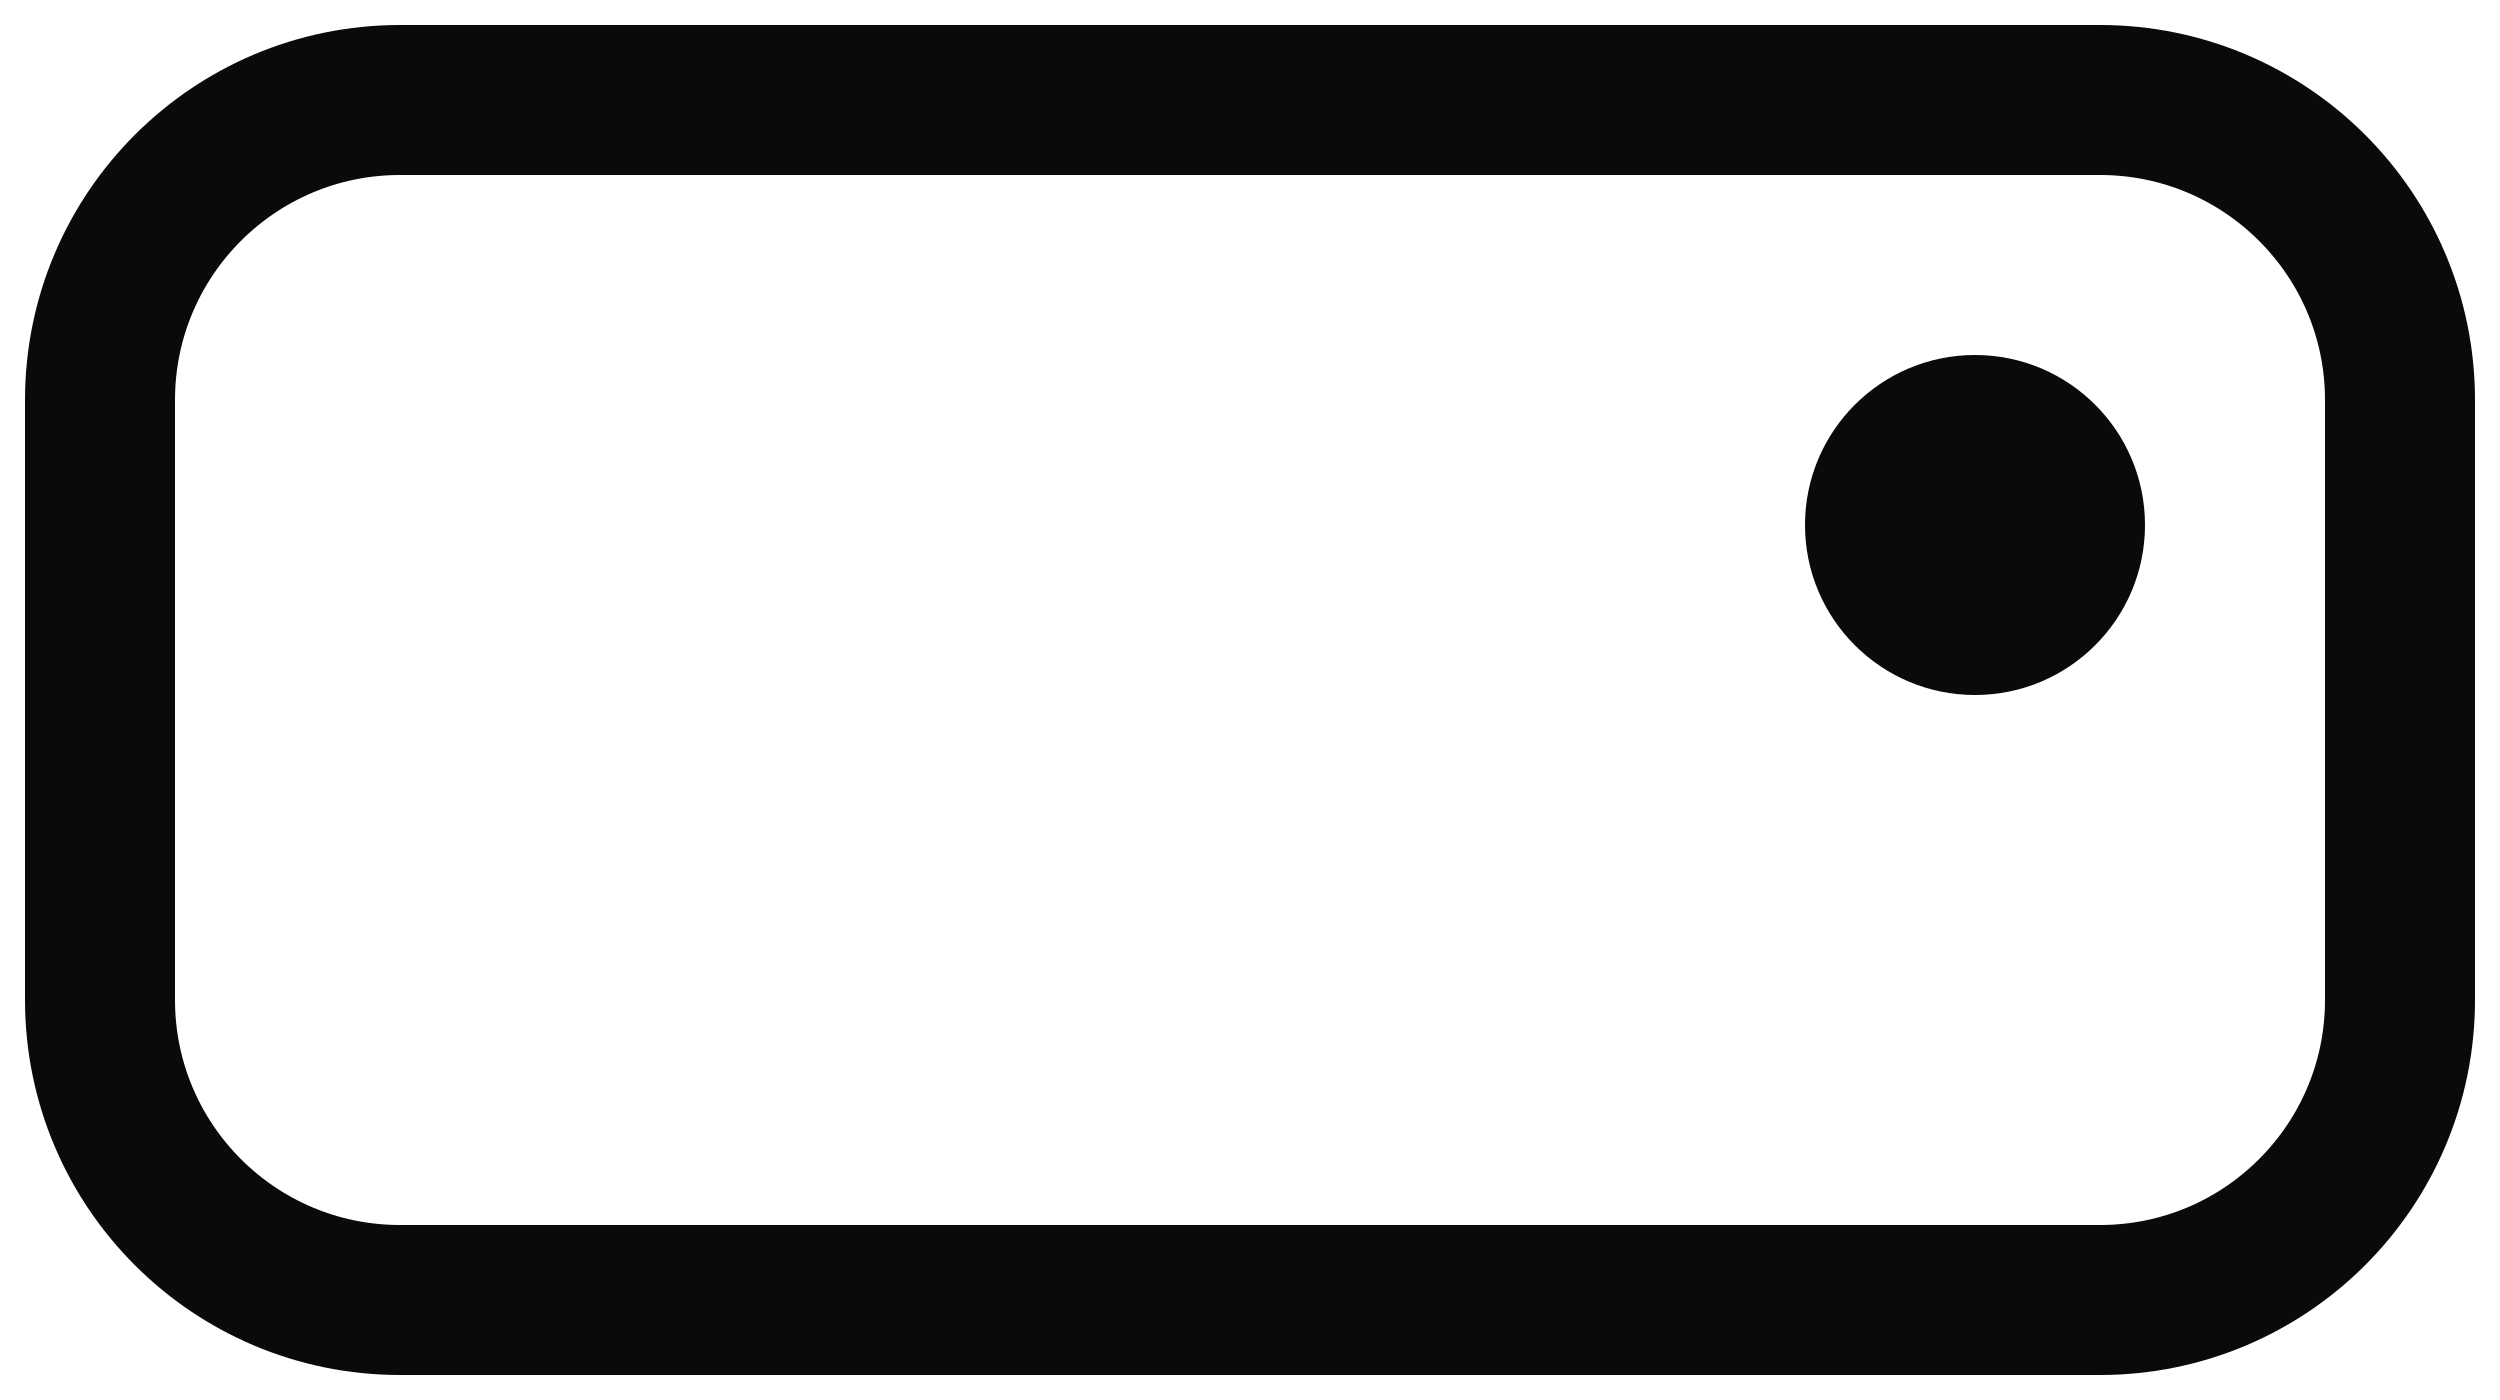
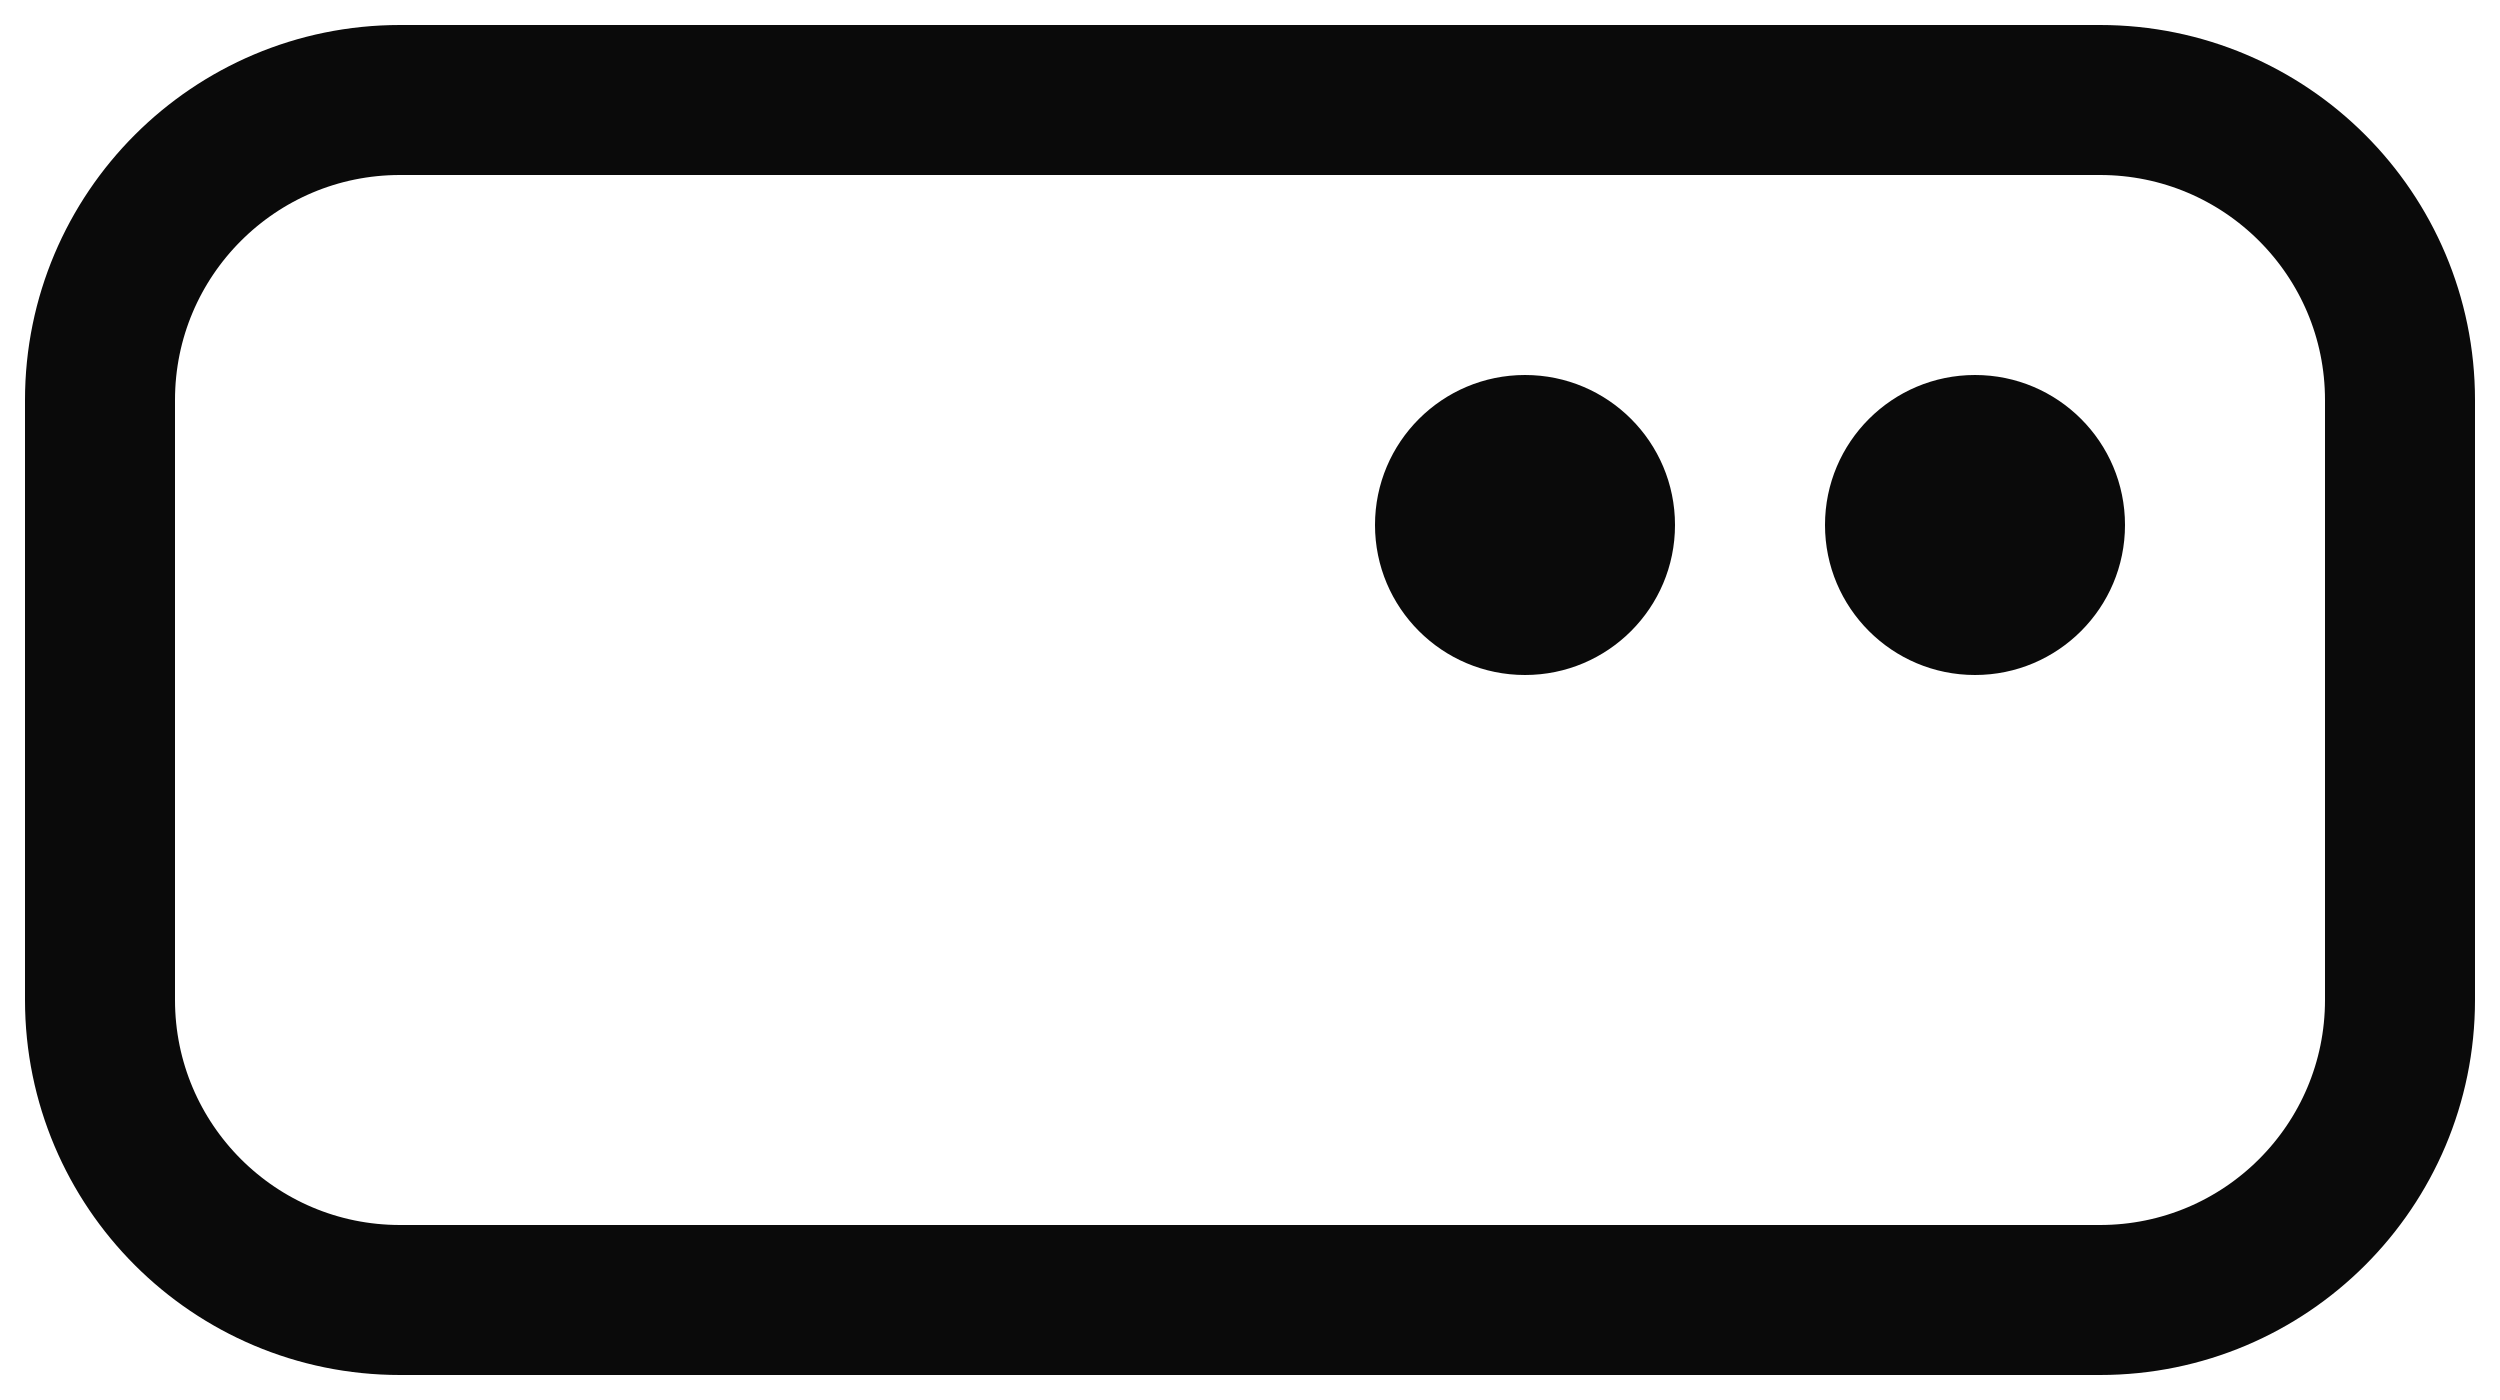
<svg xmlns="http://www.w3.org/2000/svg" viewBox="0 0 50 28">
  <style>*{color:#0a0a0a}@media (prefers-color-scheme:dark){*{color:#f2f2f2}}</style>
  <rect fill="none" x="2" y="2" width="46" height="24" rx="6" stroke="currentColor" stroke-width="3" />
-   <circle cx="39.5" cy="10.5" r="3.4" fill="currentColor" />
+   <circle cx="30.5" cy="10.5" r="3" fill="currentColor" />
+   <circle cx="39.5" cy="10.5" r="3" fill="currentColor" />
</svg>
